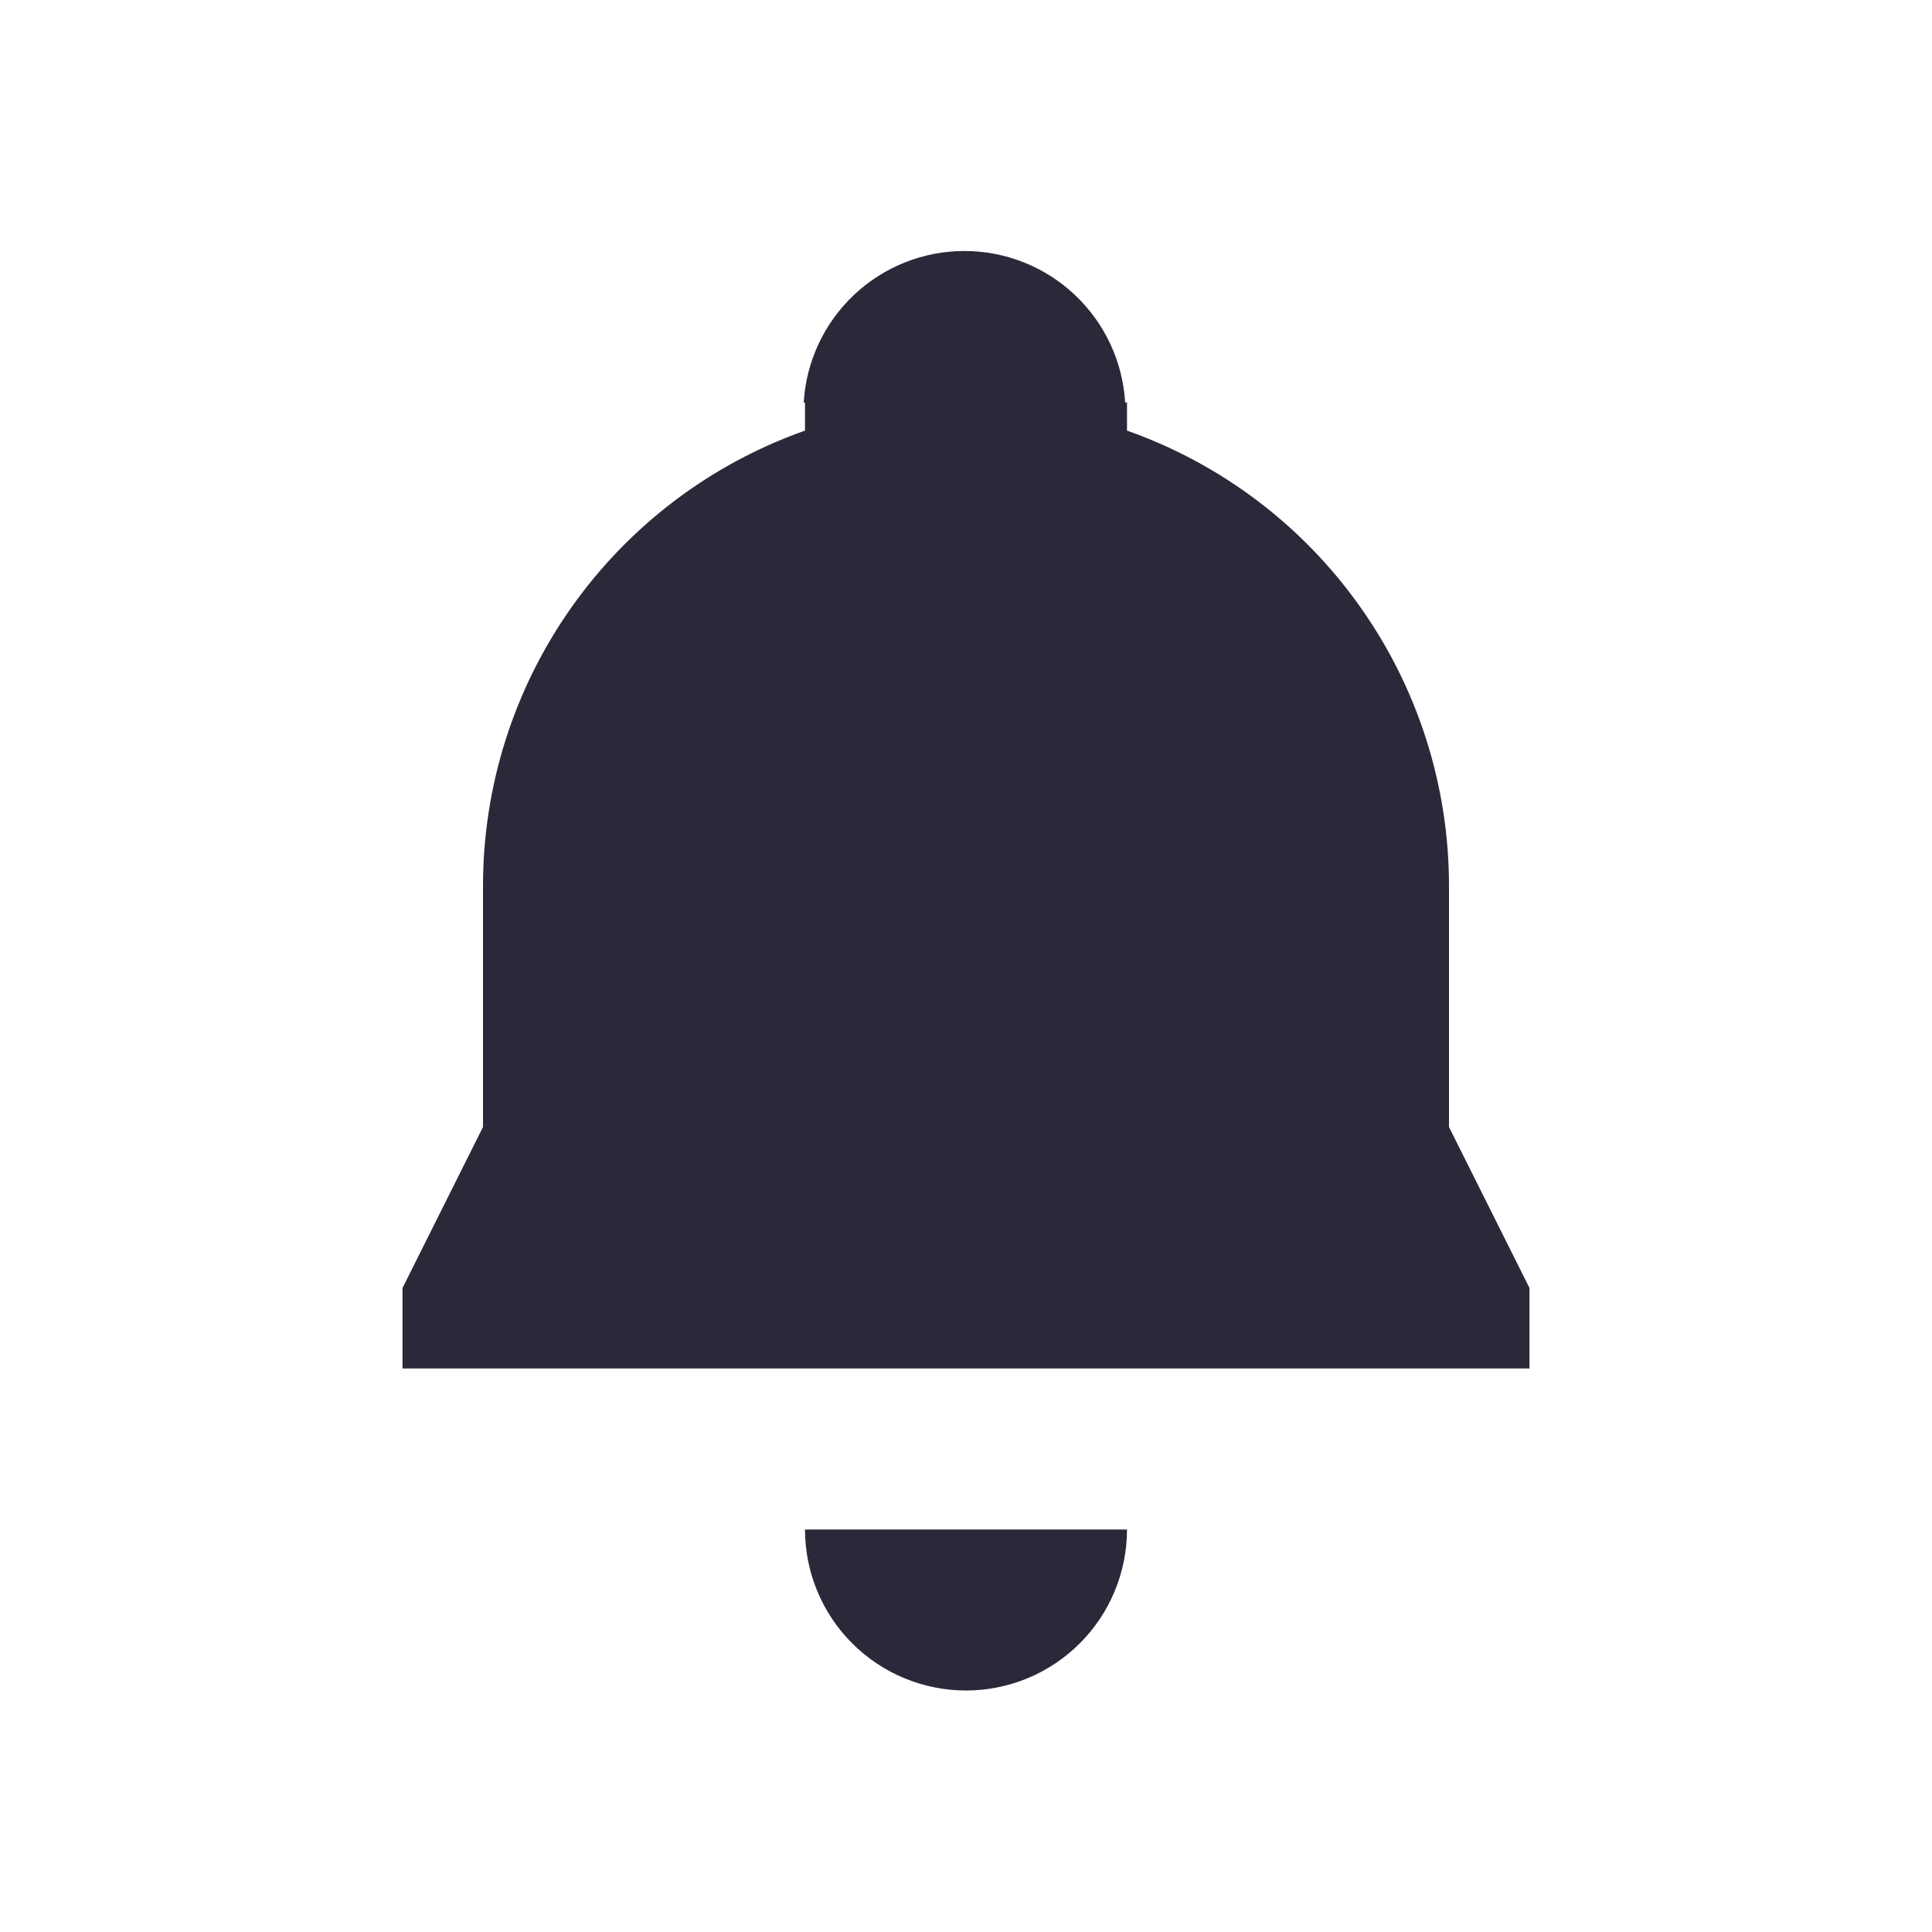
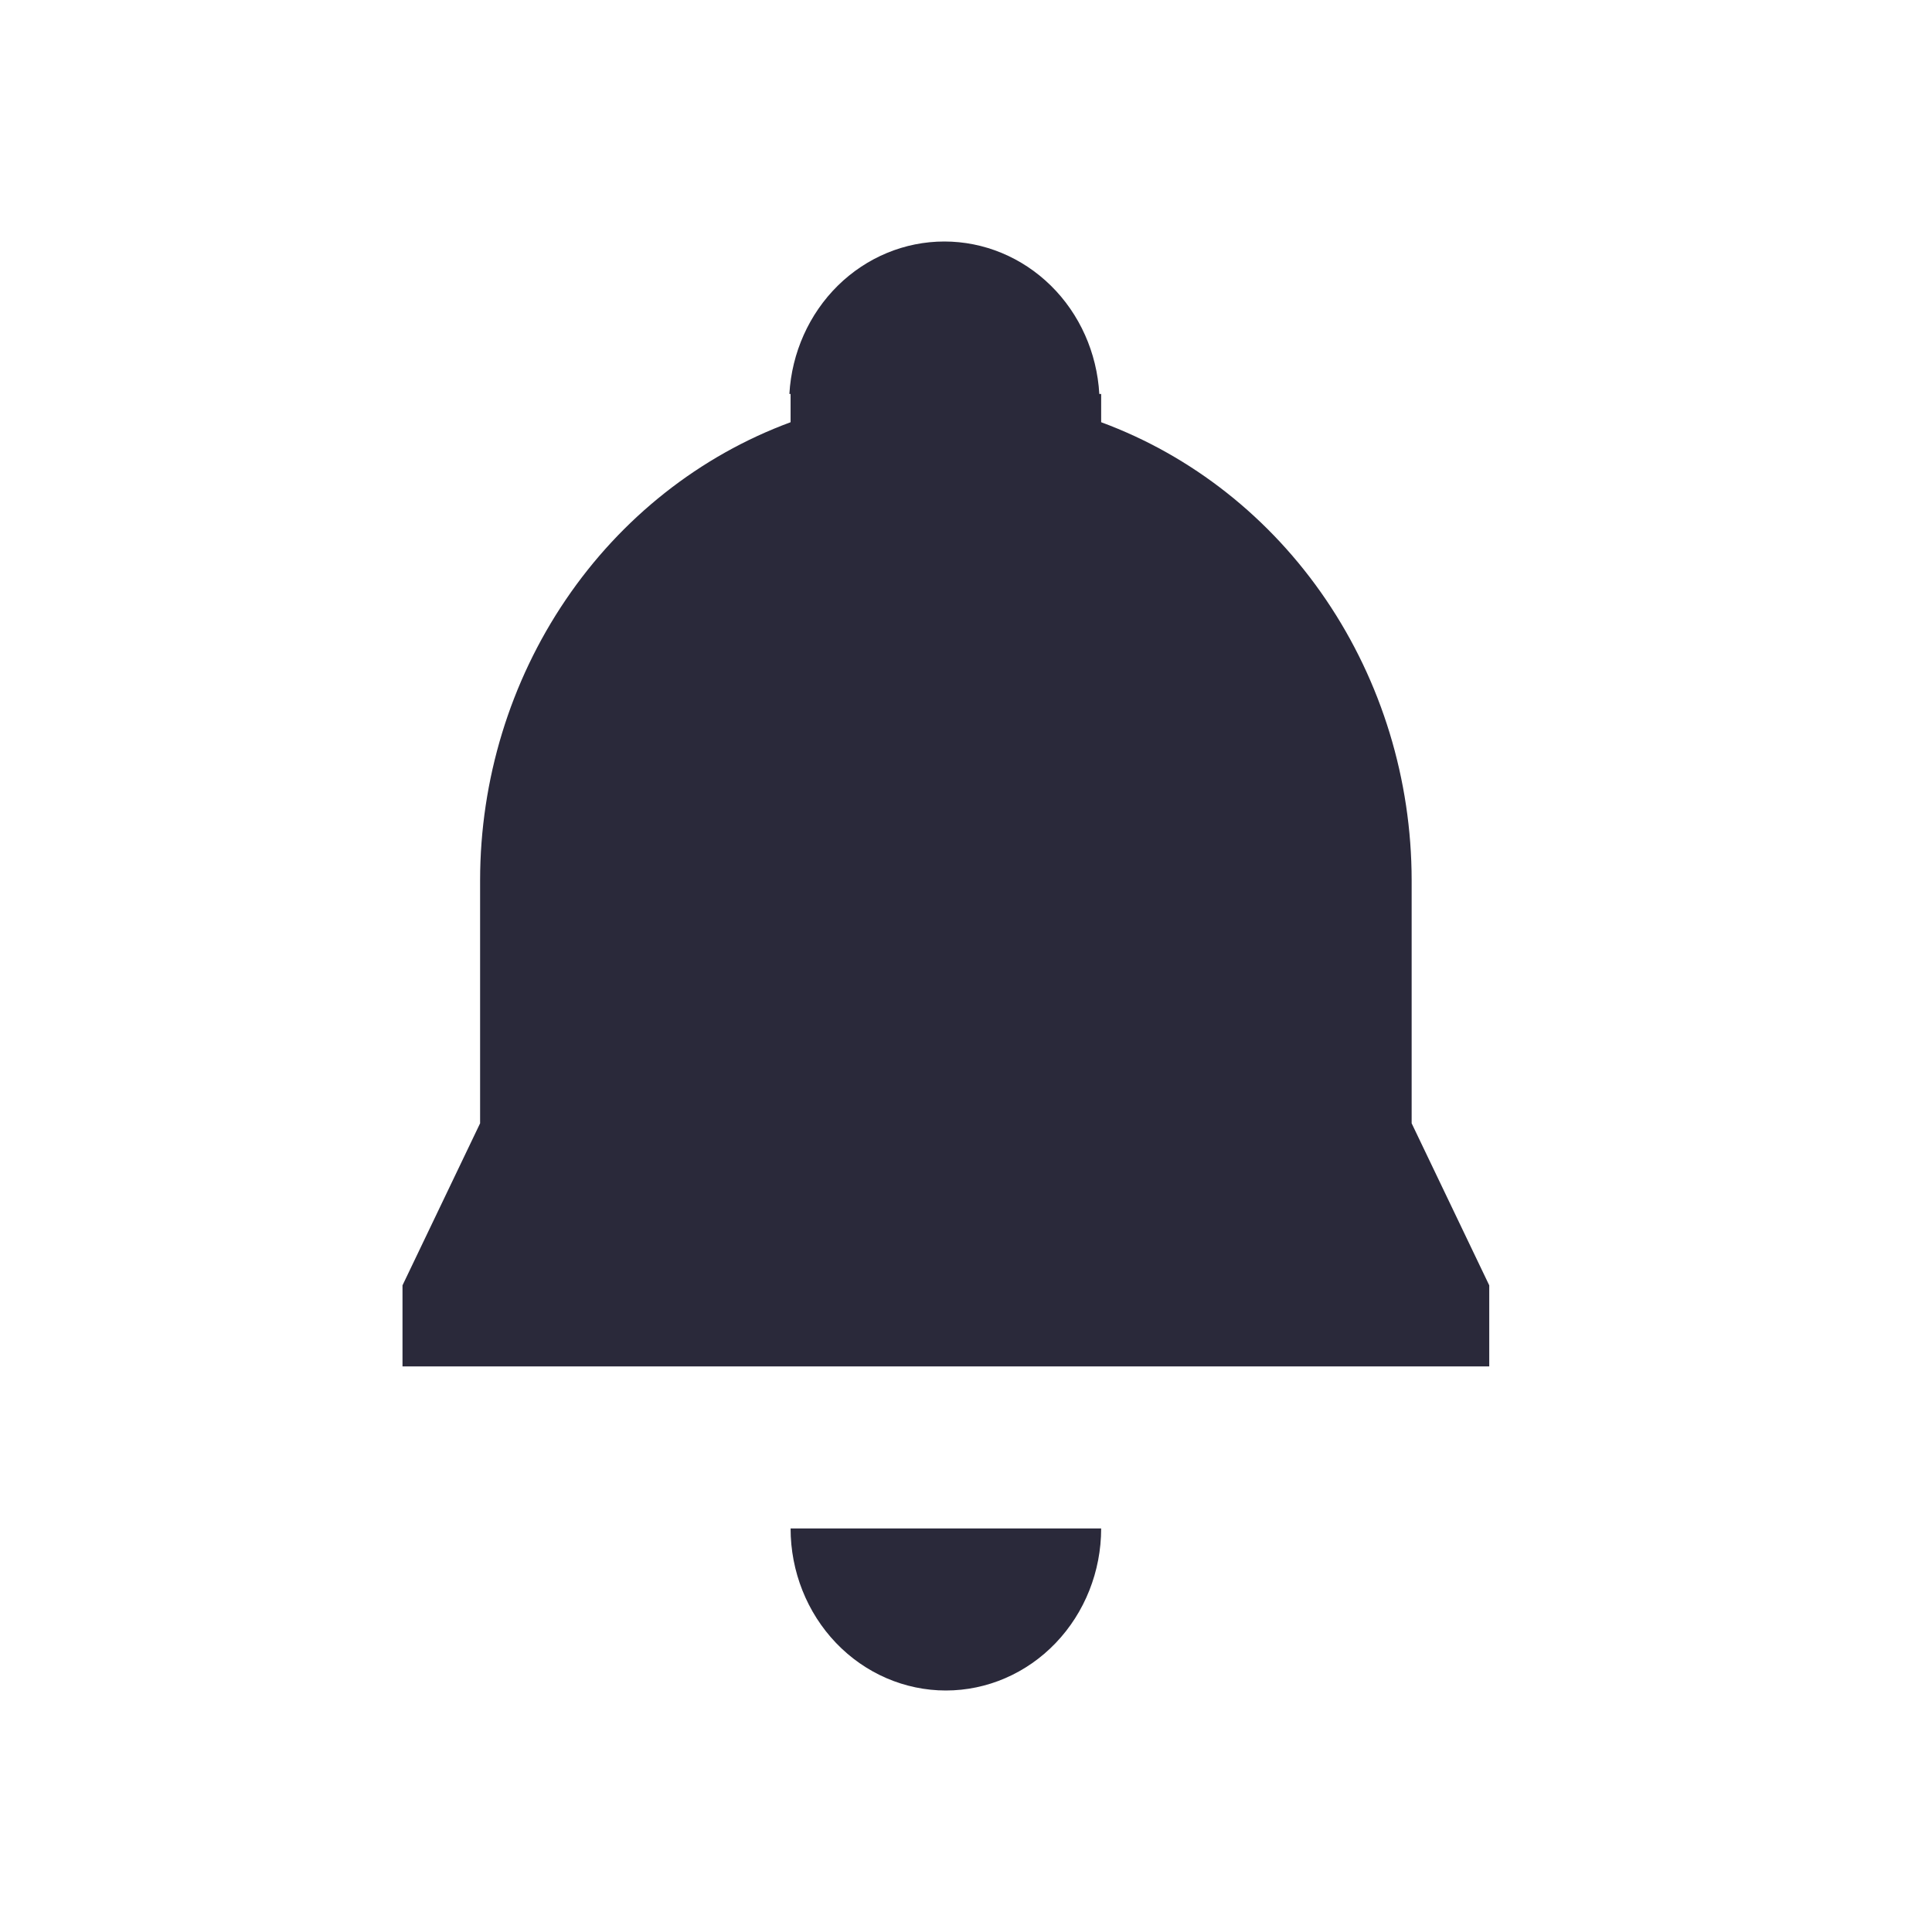
<svg xmlns="http://www.w3.org/2000/svg" width="24" height="24" viewBox="0 0 24 24" fill="none">
  <g id="bell-enabled">
-     <path id="main" d="M19 16V17H5V16L6 14V11C6.001 9.76 6.386 8.551 7.103 7.539C7.819 6.527 8.831 5.762 10 5.349V5H9.984C10.014 4.491 10.238 4.013 10.609 3.663C10.98 3.313 11.47 3.118 11.98 3.118C12.491 3.118 12.981 3.313 13.352 3.663C13.723 4.013 13.947 4.491 13.977 5H14V5.349C15.169 5.762 16.181 6.527 16.897 7.539C17.614 8.551 17.999 9.76 18 11V14L19 16ZM12 21C12.53 21 13.039 20.789 13.414 20.414C13.789 20.039 14 19.53 14 19H10C10 19.53 10.211 20.039 10.586 20.414C10.961 20.789 11.47 21 12 21Z" fill="#2A293A" />
+     <path id="main" d="M18.5 15.967V16.974H5V15.967L5.964 13.954V10.934C5.965 9.686 6.337 8.469 7.028 7.45C7.718 6.432 8.694 5.661 9.821 5.245V4.894H9.806C9.835 4.382 10.051 3.9 10.408 3.548C10.766 3.196 11.239 3 11.731 3C12.223 3 12.696 3.196 13.054 3.548C13.412 3.9 13.627 4.382 13.656 4.894H13.679V5.245C14.806 5.661 15.782 6.432 16.472 7.45C17.163 8.469 17.535 9.686 17.536 10.934V13.954L18.5 15.967ZM11.75 21C12.261 21 12.752 20.788 13.114 20.41C13.475 20.033 13.679 19.521 13.679 18.987H9.821C9.821 19.521 10.025 20.033 10.386 20.41C10.748 20.788 11.239 21 11.75 21Z" fill="#2A293A" />
  </g>
</svg>
